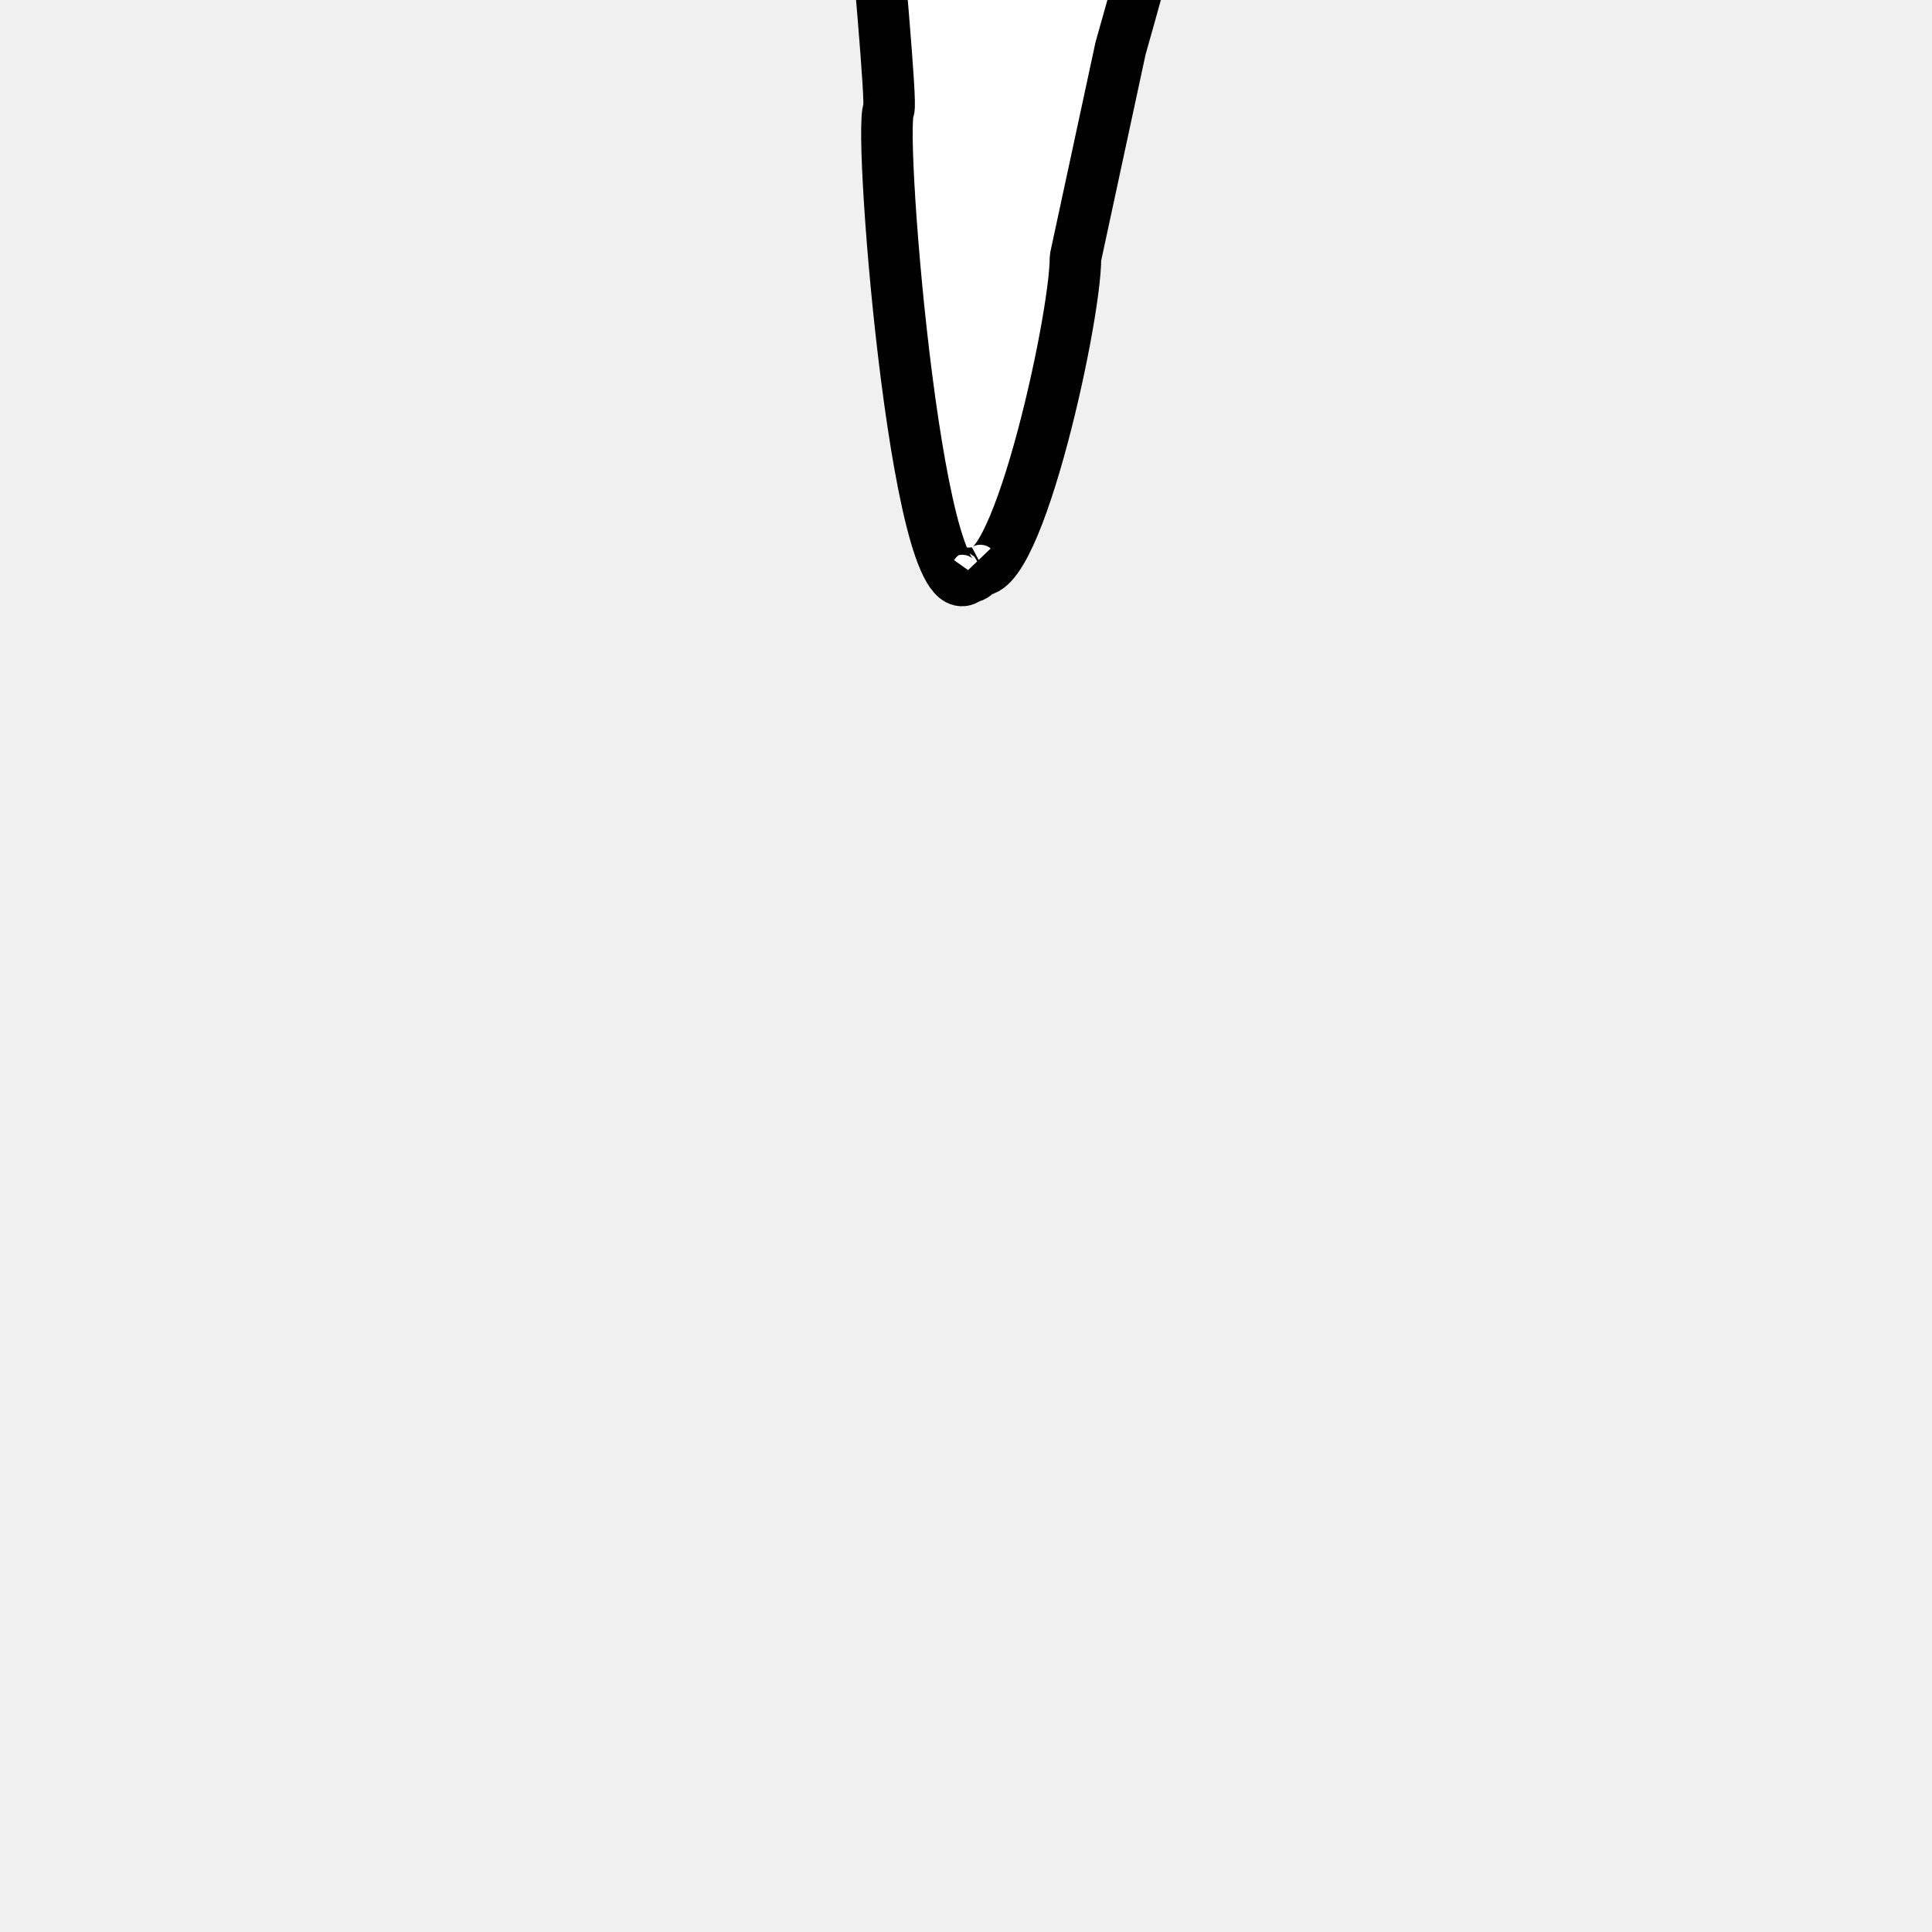
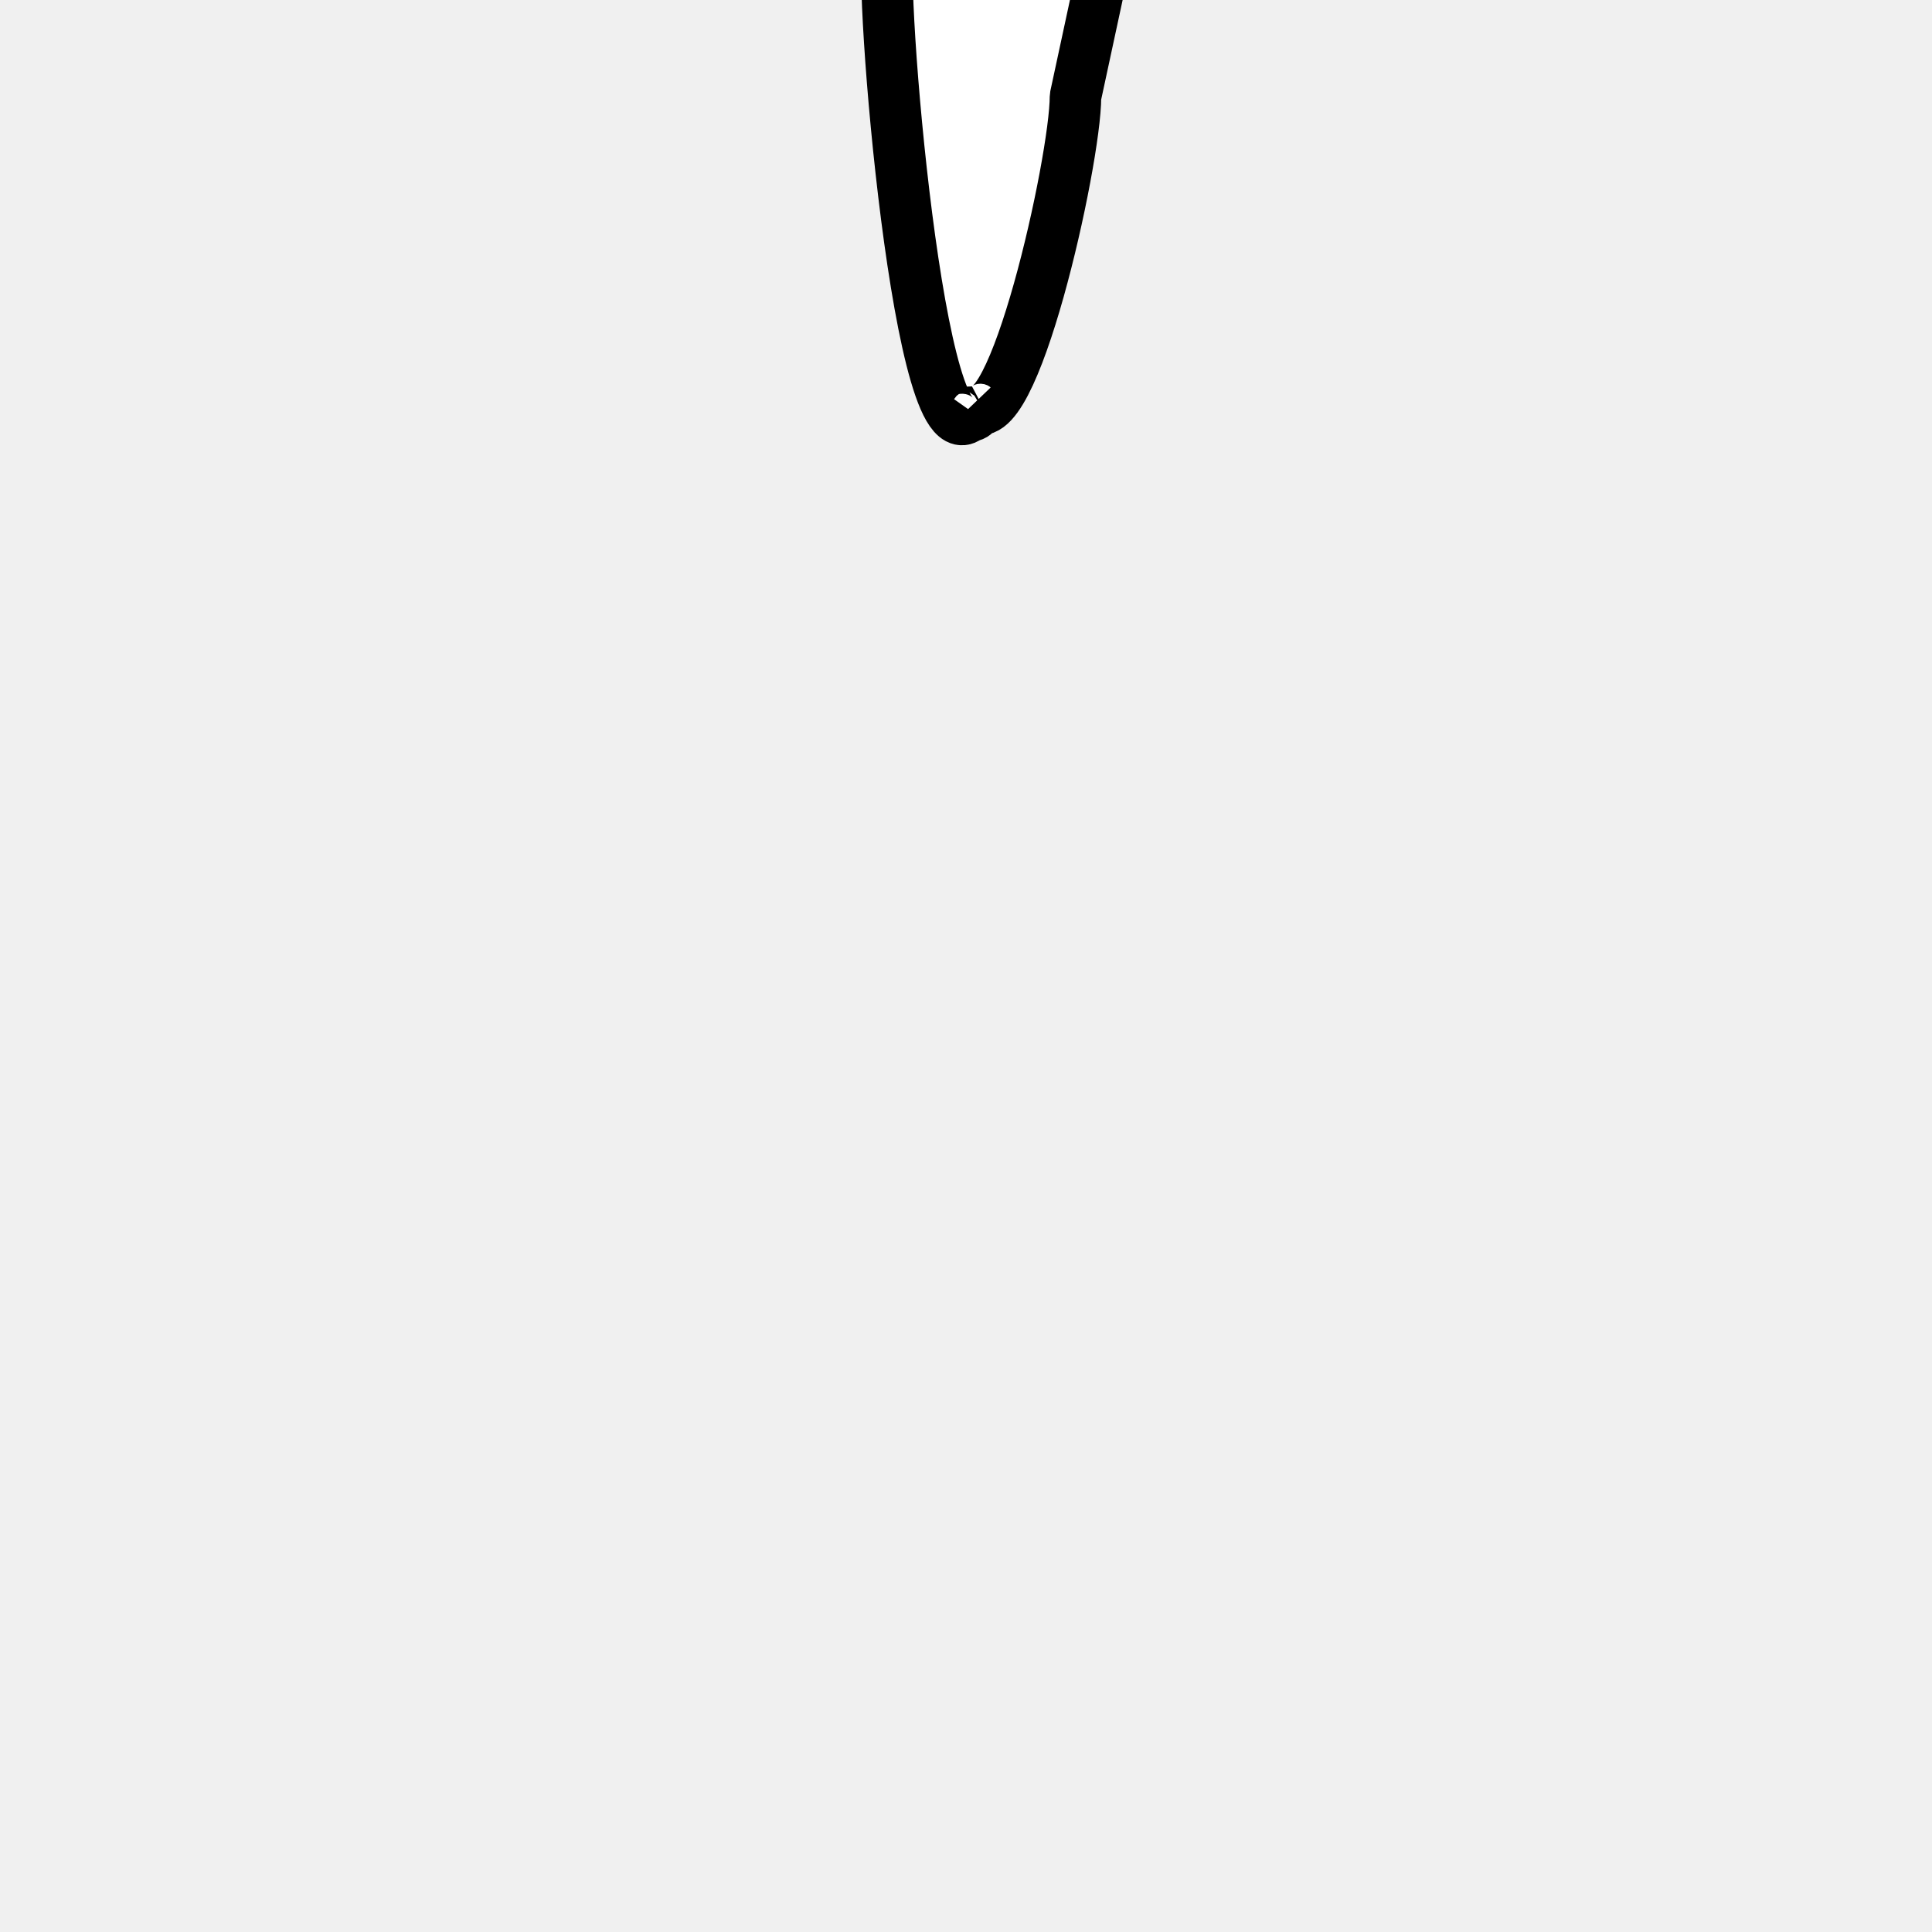
- <svg xmlns="http://www.w3.org/2000/svg" id="t-4-2-source" width="300" height="300" viewBox="0 0 300 300" stroke="#000" stroke-width="8" fill="none" stroke-linecap="round" stroke-linejoin="bevel" transform="scale(1,-1) translate(0,-100)">
+ <svg xmlns="http://www.w3.org/2000/svg" id="t-4-2-source" width="300" height="300" viewBox="0 0 300 300" stroke="#000" stroke-width="8" fill="none" stroke-linecap="round" stroke-linejoin="bevel" transform="scale(1,-1) translate(0,-75)">
  <path id="t-1-2-r1" class="cls-1" d="M151,11c-8.174-11.562-14.734,68.5-13,72,0.915,1.847-8,87.344-8,105.5,1.167,0.667,1.833,6.833,3,7.5,6.045-10.331,32.684-20.026,50.648-3.15-4.467-13.6-1.719-47.178-1.648-60.85-1.024-4.894-.044-14.43-2-18-2.333-8.166-3.667-13.334-6-21.5L167,60c0-10-9.859-54.141-16-48C153.71,9.037,144.422,10.89,151,11Z" fill="#fff" />
  <path id="t-4-2-b" d="M137.5,186c-8.6,17.194-15.5,32.983-15.5,54.5l-4,18c0,31.559,46.24,26,70,26,28.833-28.833,6.5-36.933,6.5-66.5l-12-25-8-9.5c-5.9,0-38.5-11.833-38.5,3.5Z" fill="#fff" />
</svg>
